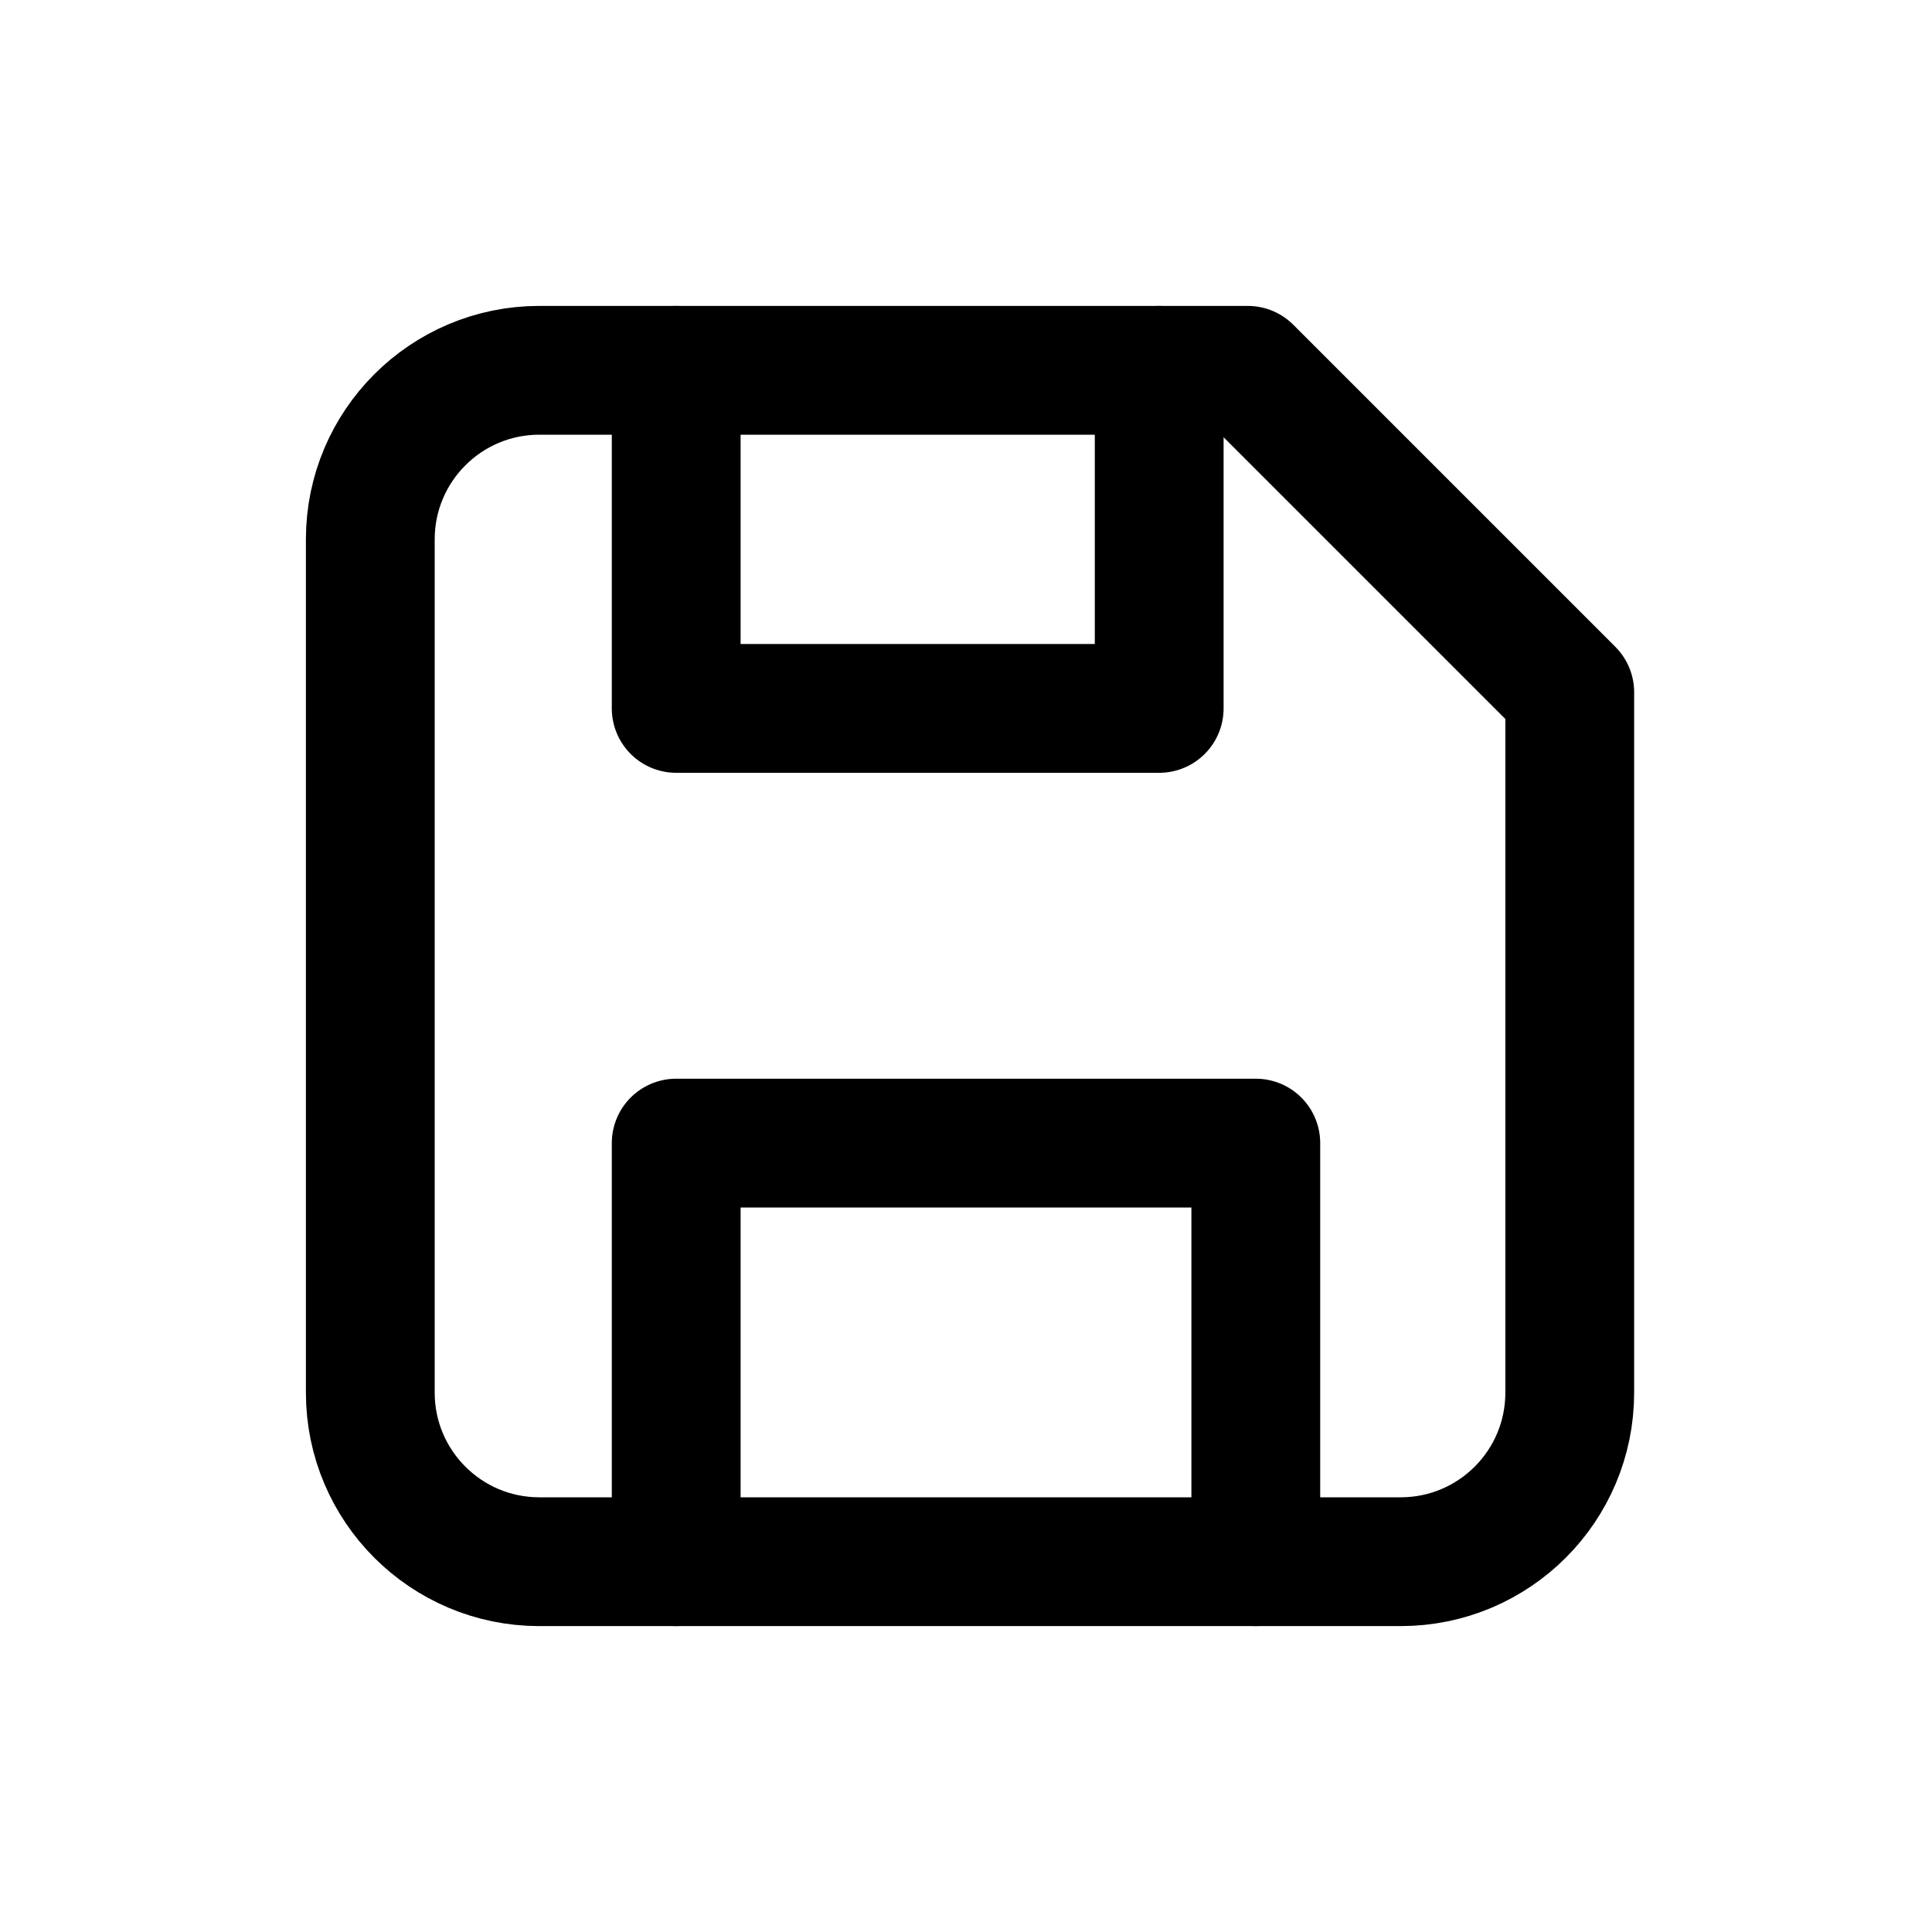
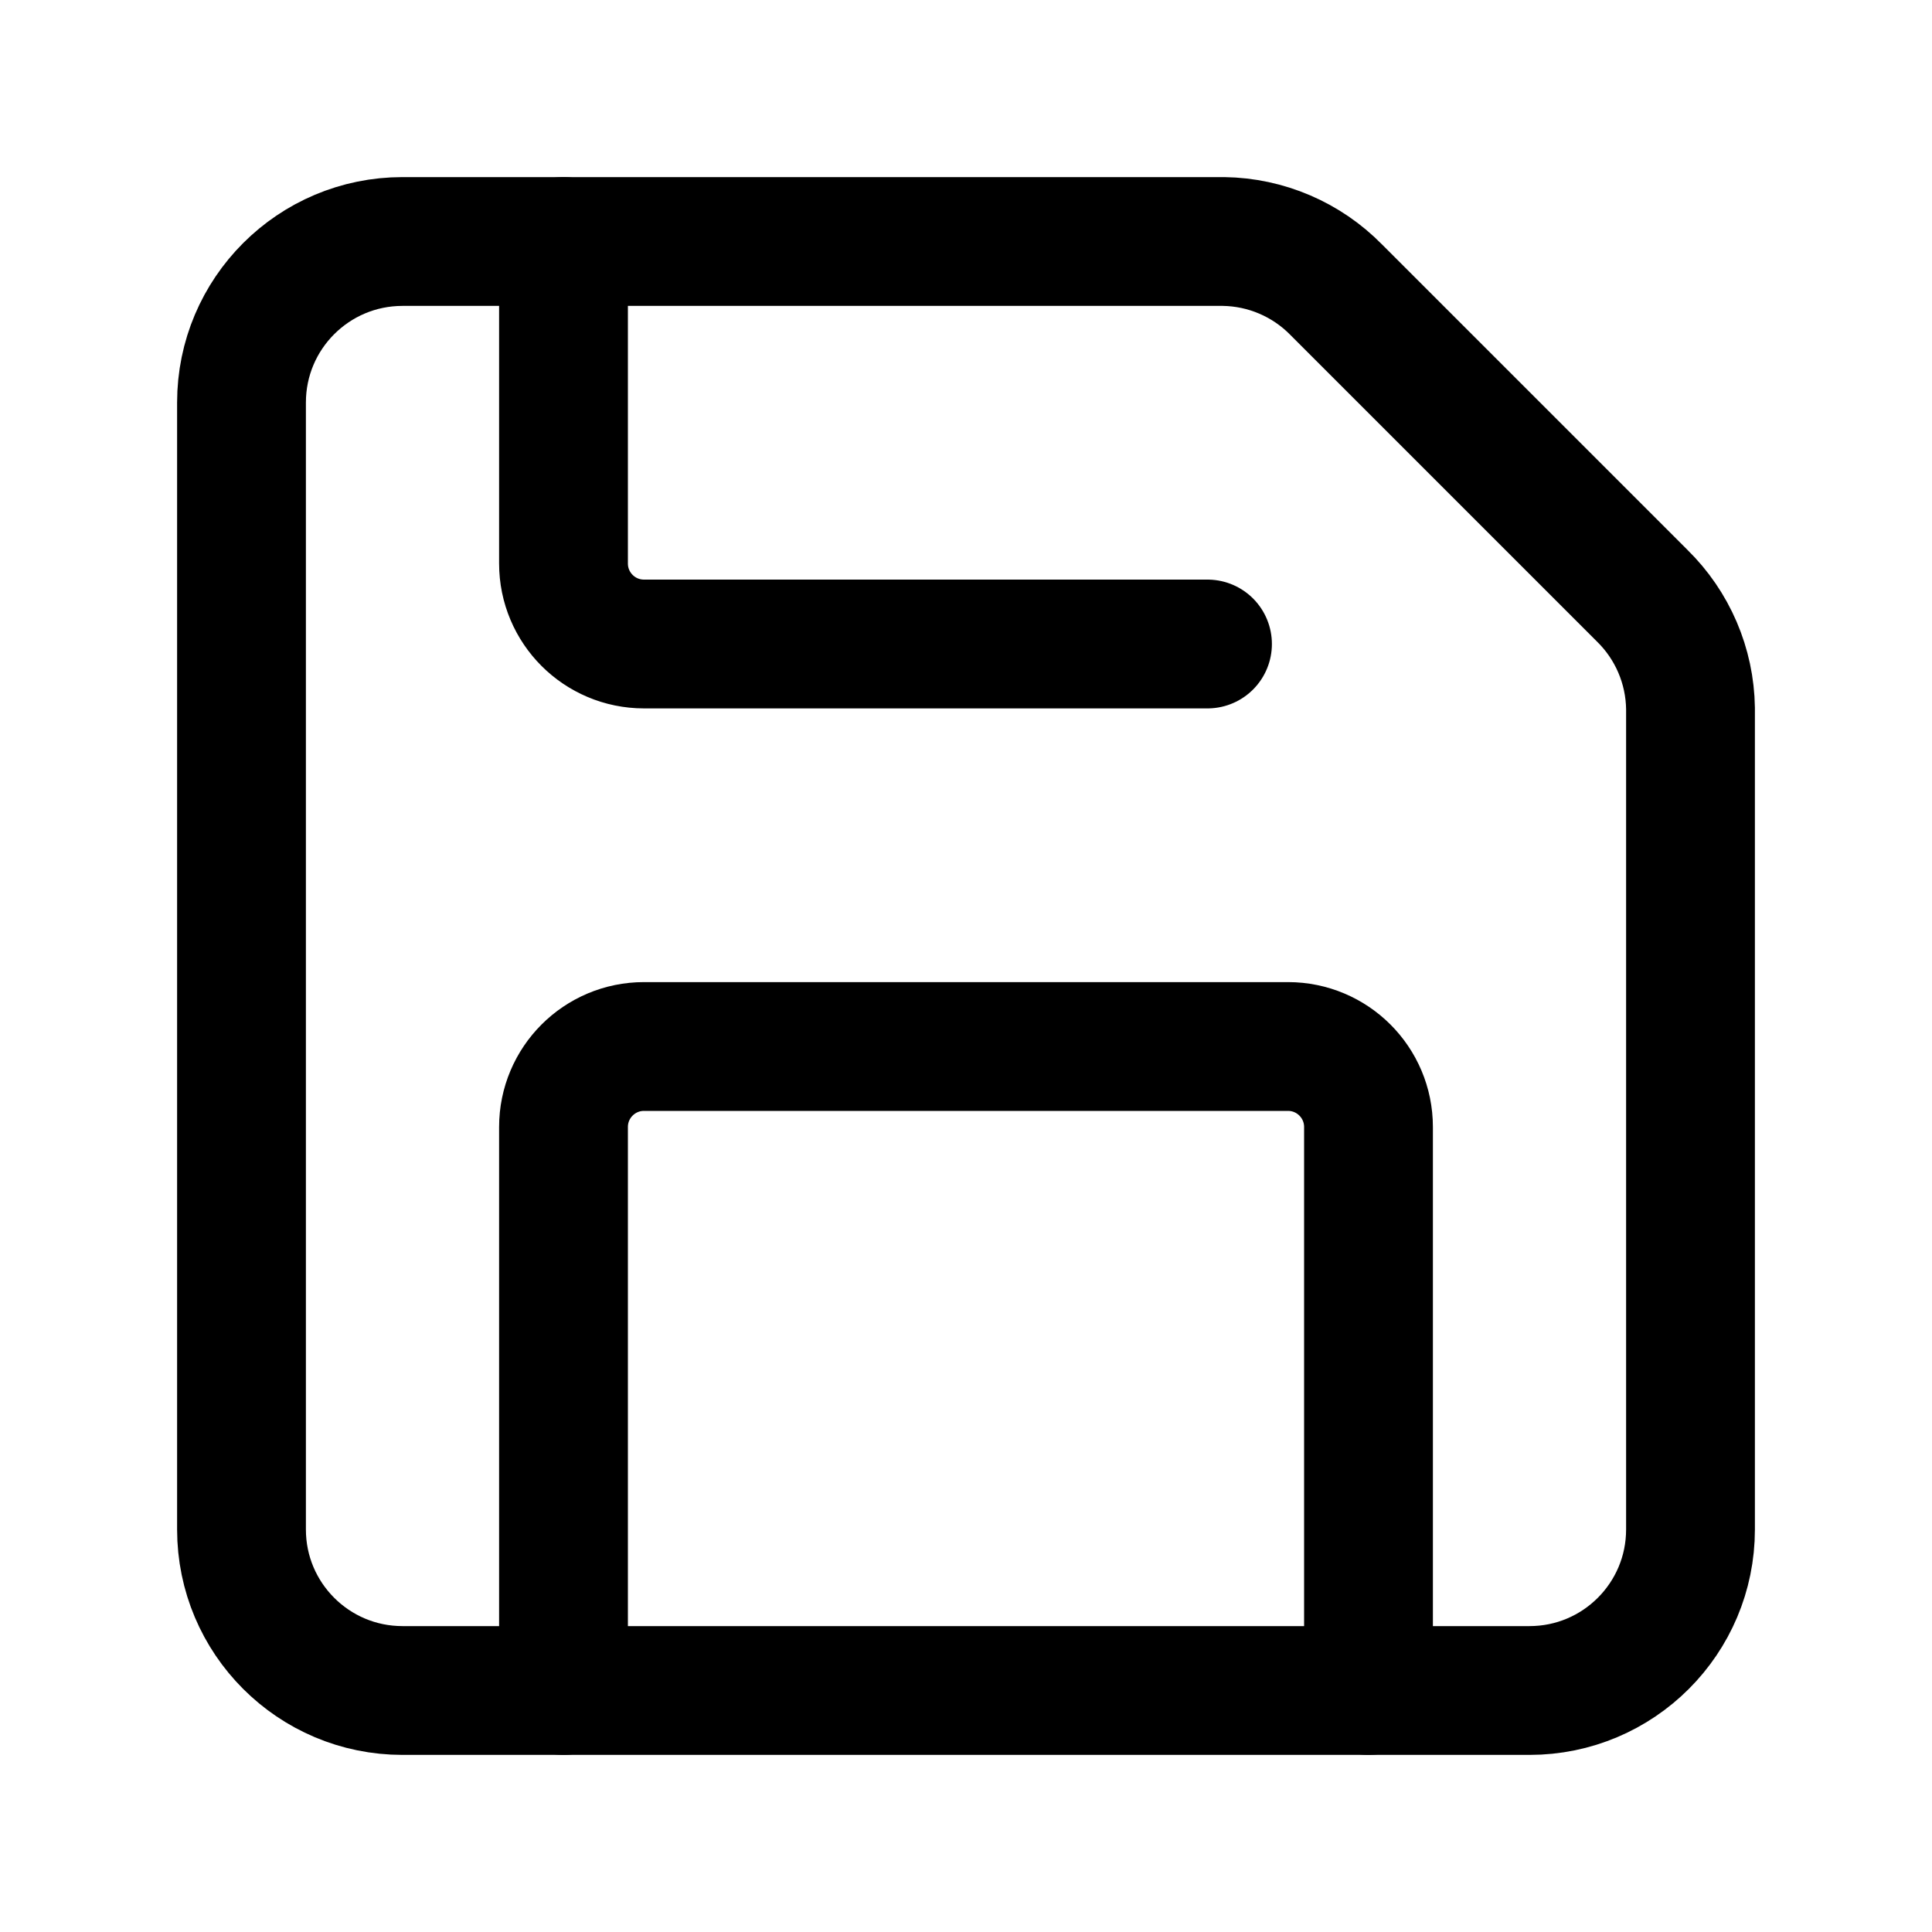
<svg xmlns="http://www.w3.org/2000/svg" viewBox="0 0 24 24" width="24" height="24" fill="none" stroke="currentColor" stroke-width="1.6" stroke-linecap="round" stroke-linejoin="round">
-   <path d="M4.6 6.7a2.1 2.1 0 0 1 2.1-2.1h8.8l4 4v8.7a2.1 2.1 0 0 1-2.1 2.1H6.7a2.1 2.1 0 0 1-2.1-2.1Z" />
-   <path d="M8.4 4.6v4.2h6V4.6M8.4 19.4v-5.2h7.2v5.2" />
+   <path d="M15.2 3a2 2 0 0 1 1.4.6l3.8 3.8a2 2 0 0 1 .6 1.4V19a2 2 0 0 1-2 2H5a2 2 0 0 1-2-2V5a2 2 0 0 1 2-2z" />
+   <path d="M17 21v-7a1 1 0 0 0-1-1H8a1 1 0 0 0-1 1v7" />
+   <path d="M7 3v4a1 1 0 0 0 1 1h7" />
</svg>
